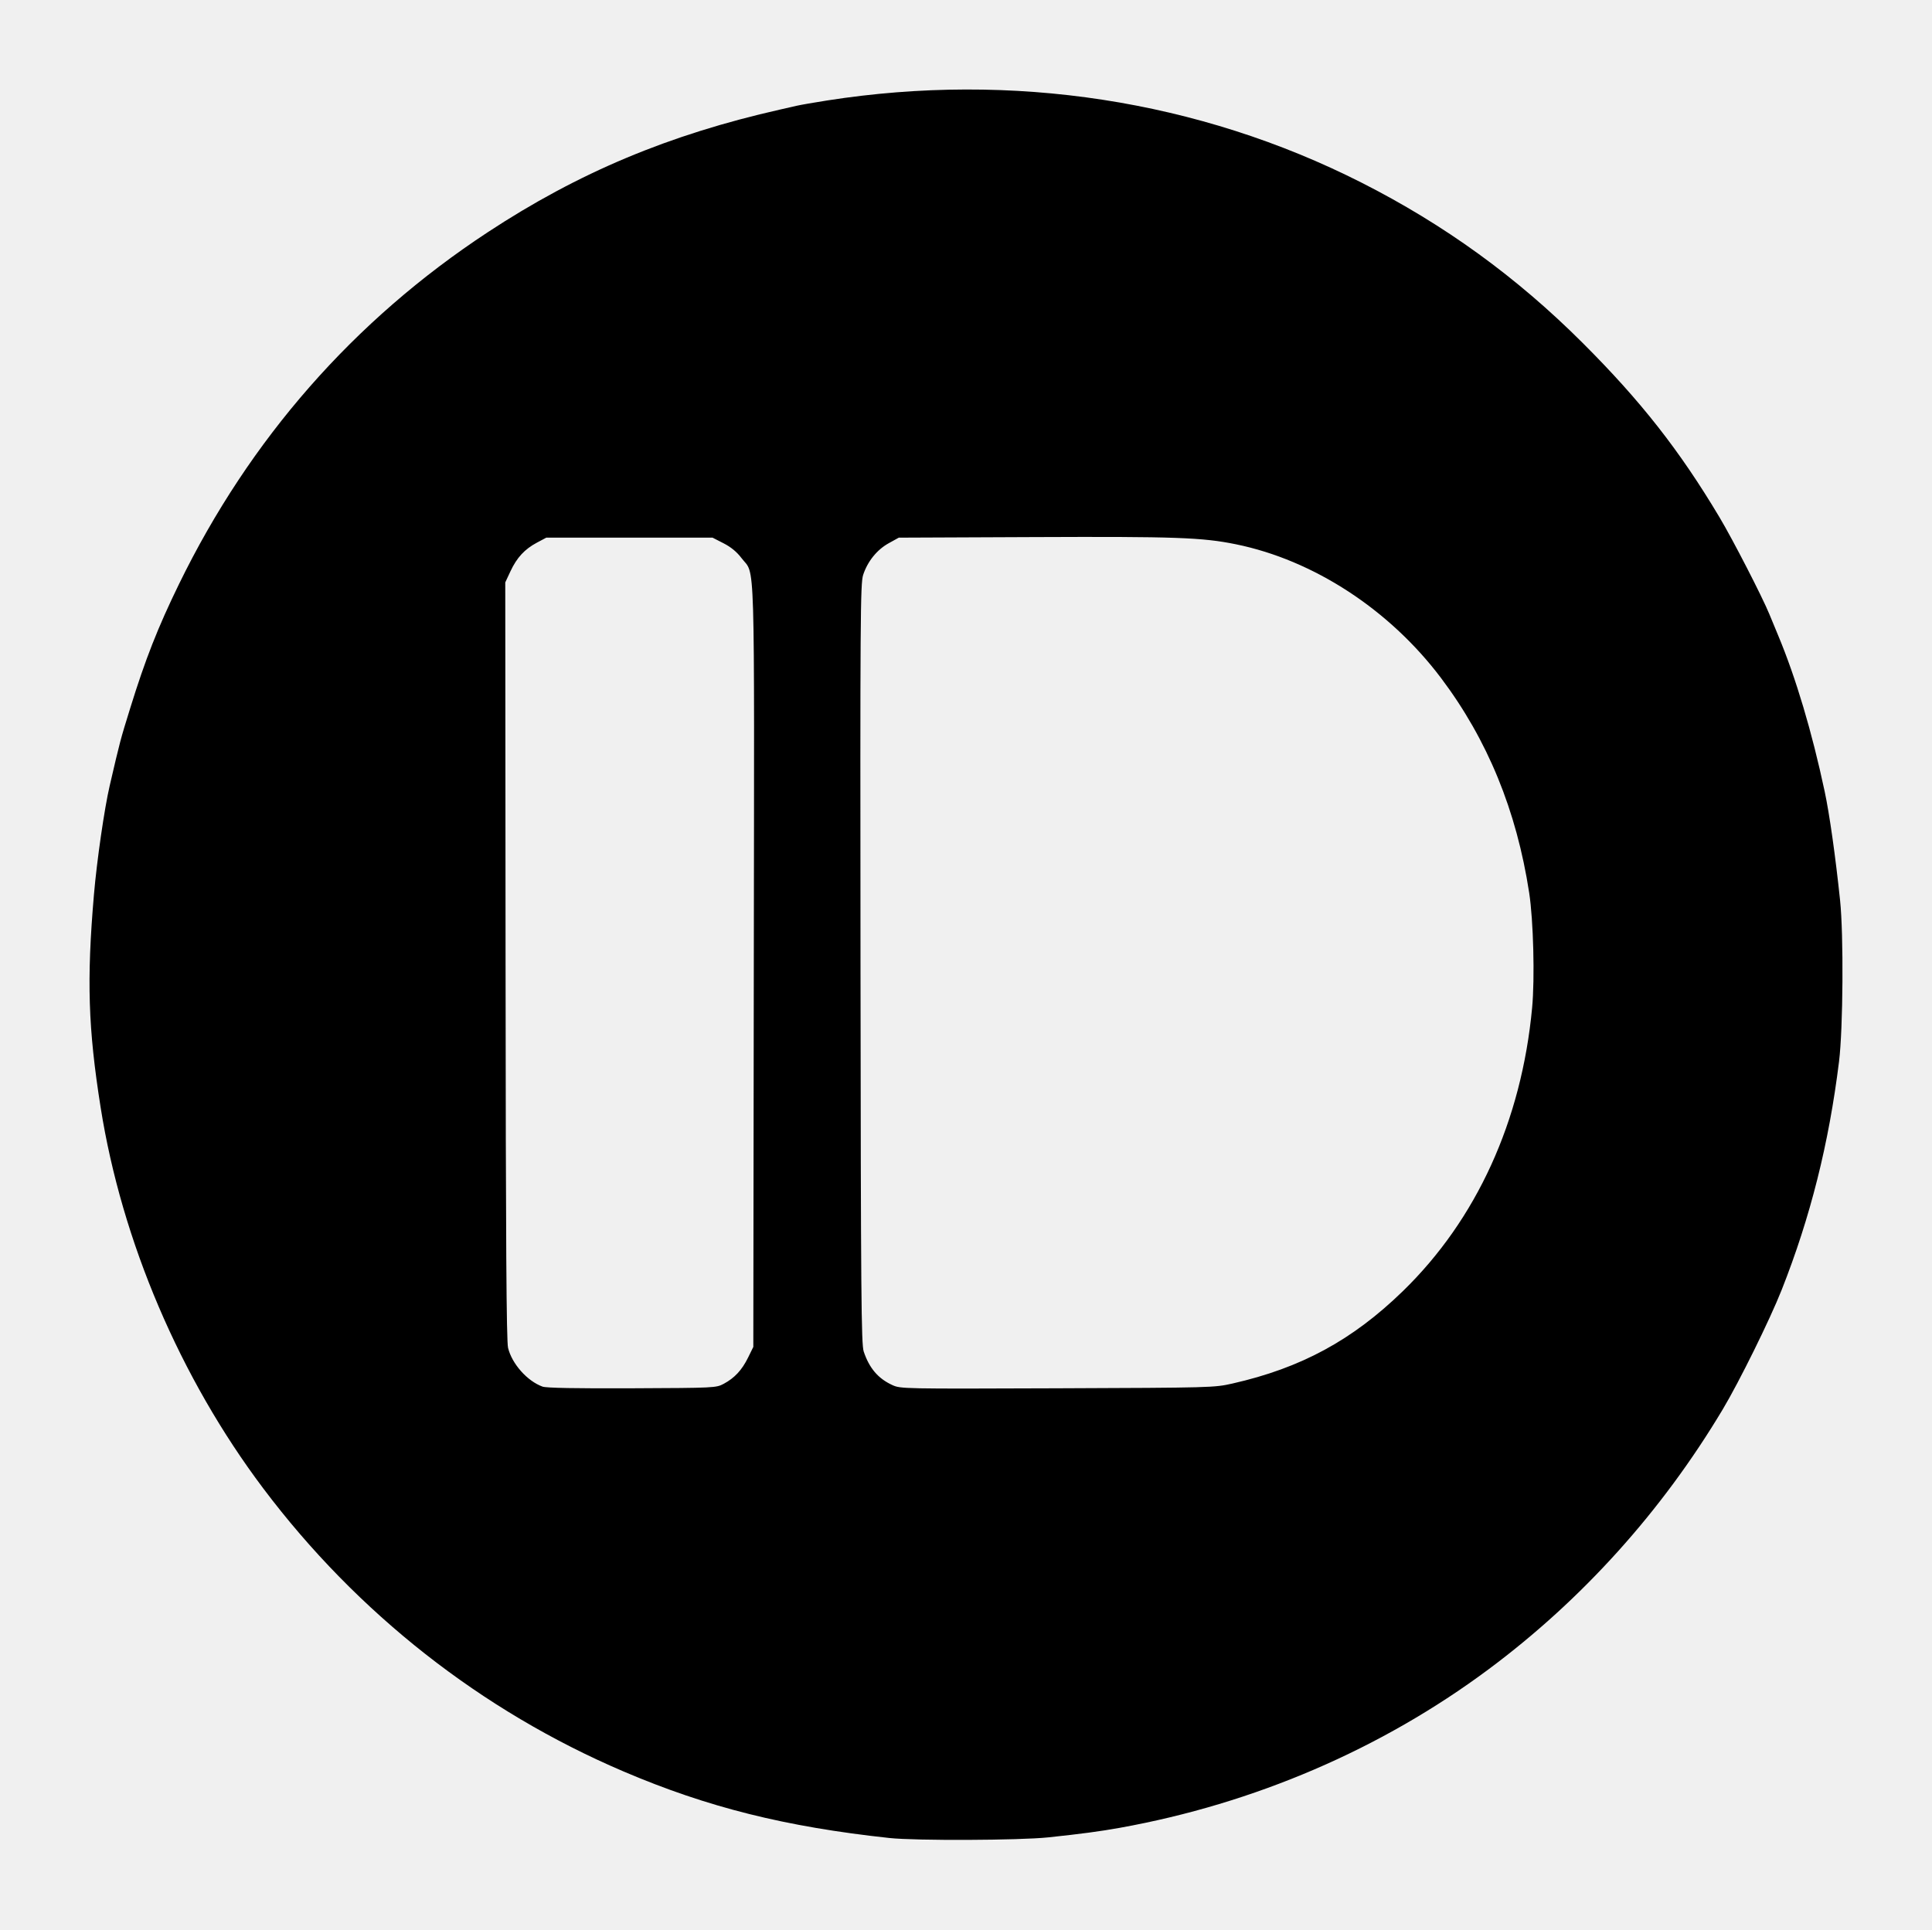
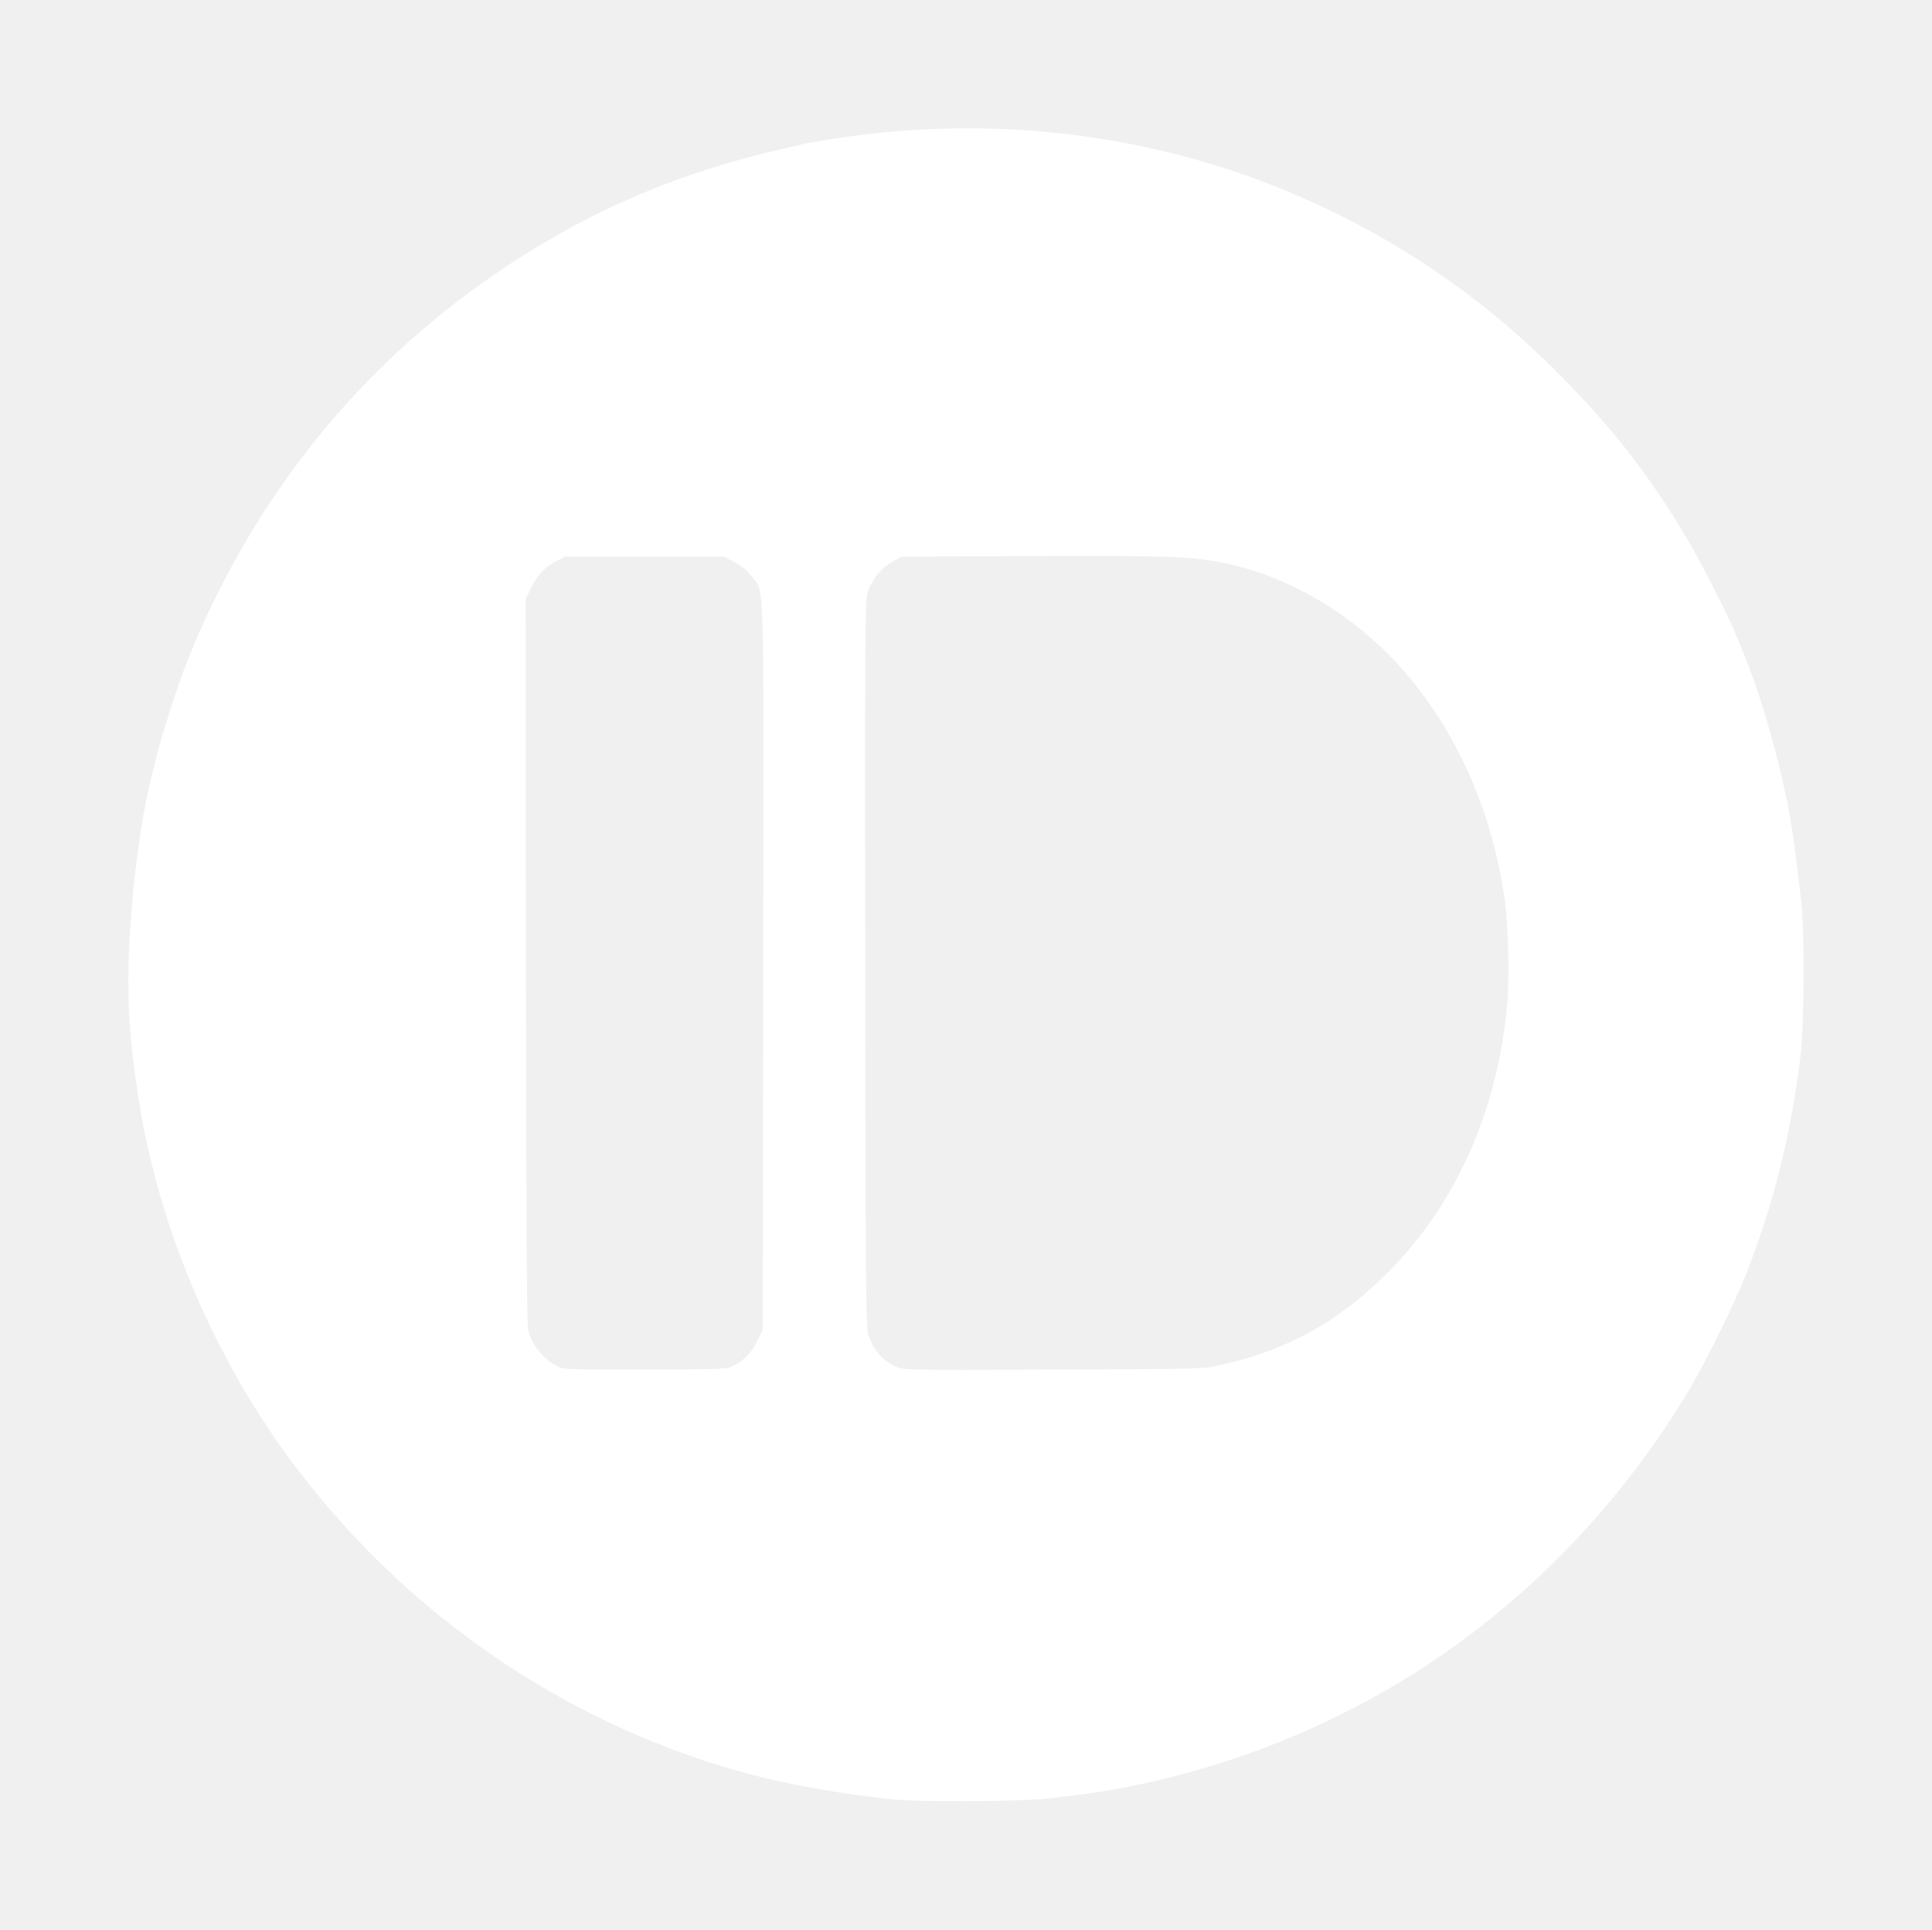
- <svg xmlns="http://www.w3.org/2000/svg" version="1.1" id="svg2" width="1381.175" height="1379.641" viewBox="0 0 1381.175 1379.641">
+ <svg xmlns="http://www.w3.org/2000/svg" version="1.1" id="svg2" width="1445.175" height="1443.641" viewBox="0 0 1445.175 1443.641">
  <defs id="defs6" />
-   <path style="fill:#000000;stroke-width:1.333" d="m 635.874,1314.289 c -74.351,-8.018 -130.03,-21.95 -190,-47.541 -101.689,-43.394 -190.419,-113.1 -257.638,-202.4 C 128.786,985.367 87.072,887.614 71.929,791.789 c -8.929,-56.505 -10.011,-90.902 -4.778,-152 2.093,-24.44 7.464,-61.57 11.281,-78 7.557,-32.52 7.449,-32.113 14.634,-55.333 10.831,-35.007 19.764,-57.738 34.84,-88.667 50.611,-103.824 125.123,-188.804 220.634,-251.631 64.972,-42.738 129.589,-69.861 209.333,-87.868 3.3,-0.745 8.4,-1.911 11.333,-2.59 2.933,-0.679 12.833,-2.408 22,-3.841 132.503,-20.72 265.828,-0.236 382.076,58.704 59.334,30.084 110.817,67.394 158.012,114.514 41.681,41.615 69.401,76.935 98.003,124.875 9.477,15.884 30.512,56.764 35.591,69.171 1.201,2.933 4.059,9.833 6.35,15.333 12.671,30.412 24.126,68.848 33.179,111.333 3.488,16.371 7.719,46.253 11.044,78 2.593,24.76 2.16,91.734 -0.745,115.246 -7.263,58.784 -20.495,111.455 -41.054,163.421 -8.407,21.249 -30.226,65.488 -42.088,85.333 -43.596,72.939 -100.58,136.176 -167.64,186.038 -76.563,56.928 -167.166,95.858 -263.395,113.177 -14.072,2.532 -27.366,4.307 -51.142,6.827 -20.472,2.17 -94.871,2.471 -113.524,0.459 z M 517.387,989.507 c 7.741,-4.14 13.024,-9.829 17.394,-18.727 l 3.76,-7.658 0.349,-272.608 c 0.388,-302.877 1.122,-278.37 -8.726,-291.368 -3.417,-4.51 -7.559,-7.935 -12.9,-10.667 L 509.398,384.455 H 449.969 390.541 l -6.667,3.548 c -8.803,4.684 -14.37,10.7 -18.928,20.452 l -3.739,8 0.215,270.393 c 0.16,201.98 0.611,272.046 1.782,276.928 2.743,11.436 13.759,23.828 24.67,27.75 2.679,0.963 23.819,1.354 64,1.183 59.118,-0.251 60.081,-0.298 65.513,-3.203 z m 363.679,-0.197 c 49.024,-11.102 85.77,-31.018 121.763,-65.997 52.749,-51.262 84.909,-121.764 92.48,-202.737 1.971,-21.084 0.913,-62.444 -2.101,-82.12 -9.014,-58.848 -29.81,-109.542 -63.024,-153.633 -36.856,-48.927 -91.131,-84.319 -146.659,-95.635 -23.997,-4.89 -43.157,-5.573 -144.319,-5.143 l -96.667,0.411 -7.227,4 c -8.381,4.638 -15.113,12.994 -18.262,22.667 -1.981,6.082 -2.145,30.451 -1.881,277.991 0.254,237.662 0.539,272.07 2.299,277.333 3.972,11.877 10.304,19.305 20.405,23.935 5.933,2.72 7.247,2.745 118,2.333 110.43,-0.412 112.185,-0.459 125.192,-3.405 z" id="path817" />
+   <path style="fill:#ffffff;fill-opacity:1;stroke-width:1.333" d="m 667.874,1346.289 c -74.351,-8.018 -130.03,-21.95 -190,-47.541 -101.689,-43.394 -190.419,-113.1 -257.638,-202.4 -59.451,-78.981 -101.165,-176.734 -116.308,-272.56 -8.929,-56.505 -10.011,-90.902 -4.778,-152 2.093,-24.44 7.464,-61.57 11.281,-78 7.557,-32.52 7.449,-32.113 14.634,-55.333 10.832,-35.007 19.764,-57.738 34.84,-88.667 50.611,-103.824 125.123,-188.804 220.634,-251.631 64.972,-42.738 129.589,-69.861 209.333,-87.868 3.3,-0.745 8.4,-1.911 11.333,-2.59 2.933,-0.679 12.833,-2.408 22,-3.841 132.503,-20.72 265.828,-0.236 382.076,58.704 59.334,30.084 110.817,67.394 158.012,114.514 41.681,41.615 69.401,76.935 98.003,124.875 9.477,15.884 30.512,56.764 35.591,69.171 1.201,2.933 4.059,9.833 6.35,15.333 12.671,30.412 24.126,68.848 33.179,111.333 3.488,16.371 7.719,46.253 11.044,78 2.593,24.76 2.16,91.734 -0.745,115.246 -7.263,58.784 -20.495,111.455 -41.054,163.421 -8.407,21.249 -30.226,65.488 -42.088,85.333 -43.596,72.939 -100.58,136.176 -167.64,186.038 -76.563,56.928 -167.166,95.858 -263.395,113.177 -14.072,2.532 -27.366,4.307 -51.142,6.827 -20.472,2.17 -94.871,2.471 -113.524,0.459 z m -118.487,-324.783 c 7.741,-4.14 13.024,-9.829 17.394,-18.727 l 3.76,-7.658 0.349,-272.608 c 0.388,-302.877 1.122,-278.37 -8.726,-291.368 -3.417,-4.51 -7.559,-7.935 -12.9,-10.667 L 541.398,416.455 H 481.969 422.541 l -6.667,3.548 c -8.803,4.684 -14.37,10.7 -18.928,20.452 l -3.739,8 0.215,270.393 c 0.16,201.98 0.611,272.046 1.782,276.928 2.743,11.436 13.759,23.828 24.67,27.75 2.679,0.963 23.819,1.354 64,1.183 59.118,-0.251 60.081,-0.298 65.513,-3.203 z m 363.679,-0.197 c 49.024,-11.102 85.77,-31.019 121.763,-65.997 52.749,-51.262 84.909,-121.764 92.48,-202.737 1.971,-21.084 0.913,-62.444 -2.101,-82.12 -9.014,-58.848 -29.81,-109.542 -63.024,-153.633 -36.856,-48.927 -91.131,-84.319 -146.659,-95.635 -23.997,-4.89 -43.157,-5.573 -144.319,-5.143 l -96.667,0.411 -7.227,4 c -8.381,4.638 -15.113,12.994 -18.262,22.667 -1.981,6.082 -2.145,30.451 -1.881,277.991 0.254,237.662 0.539,272.07 2.299,277.333 3.972,11.877 10.304,19.305 20.405,23.935 5.933,2.72 7.247,2.745 118,2.333 110.43,-0.412 112.185,-0.459 125.192,-3.405 z" id="path817" />
</svg>
